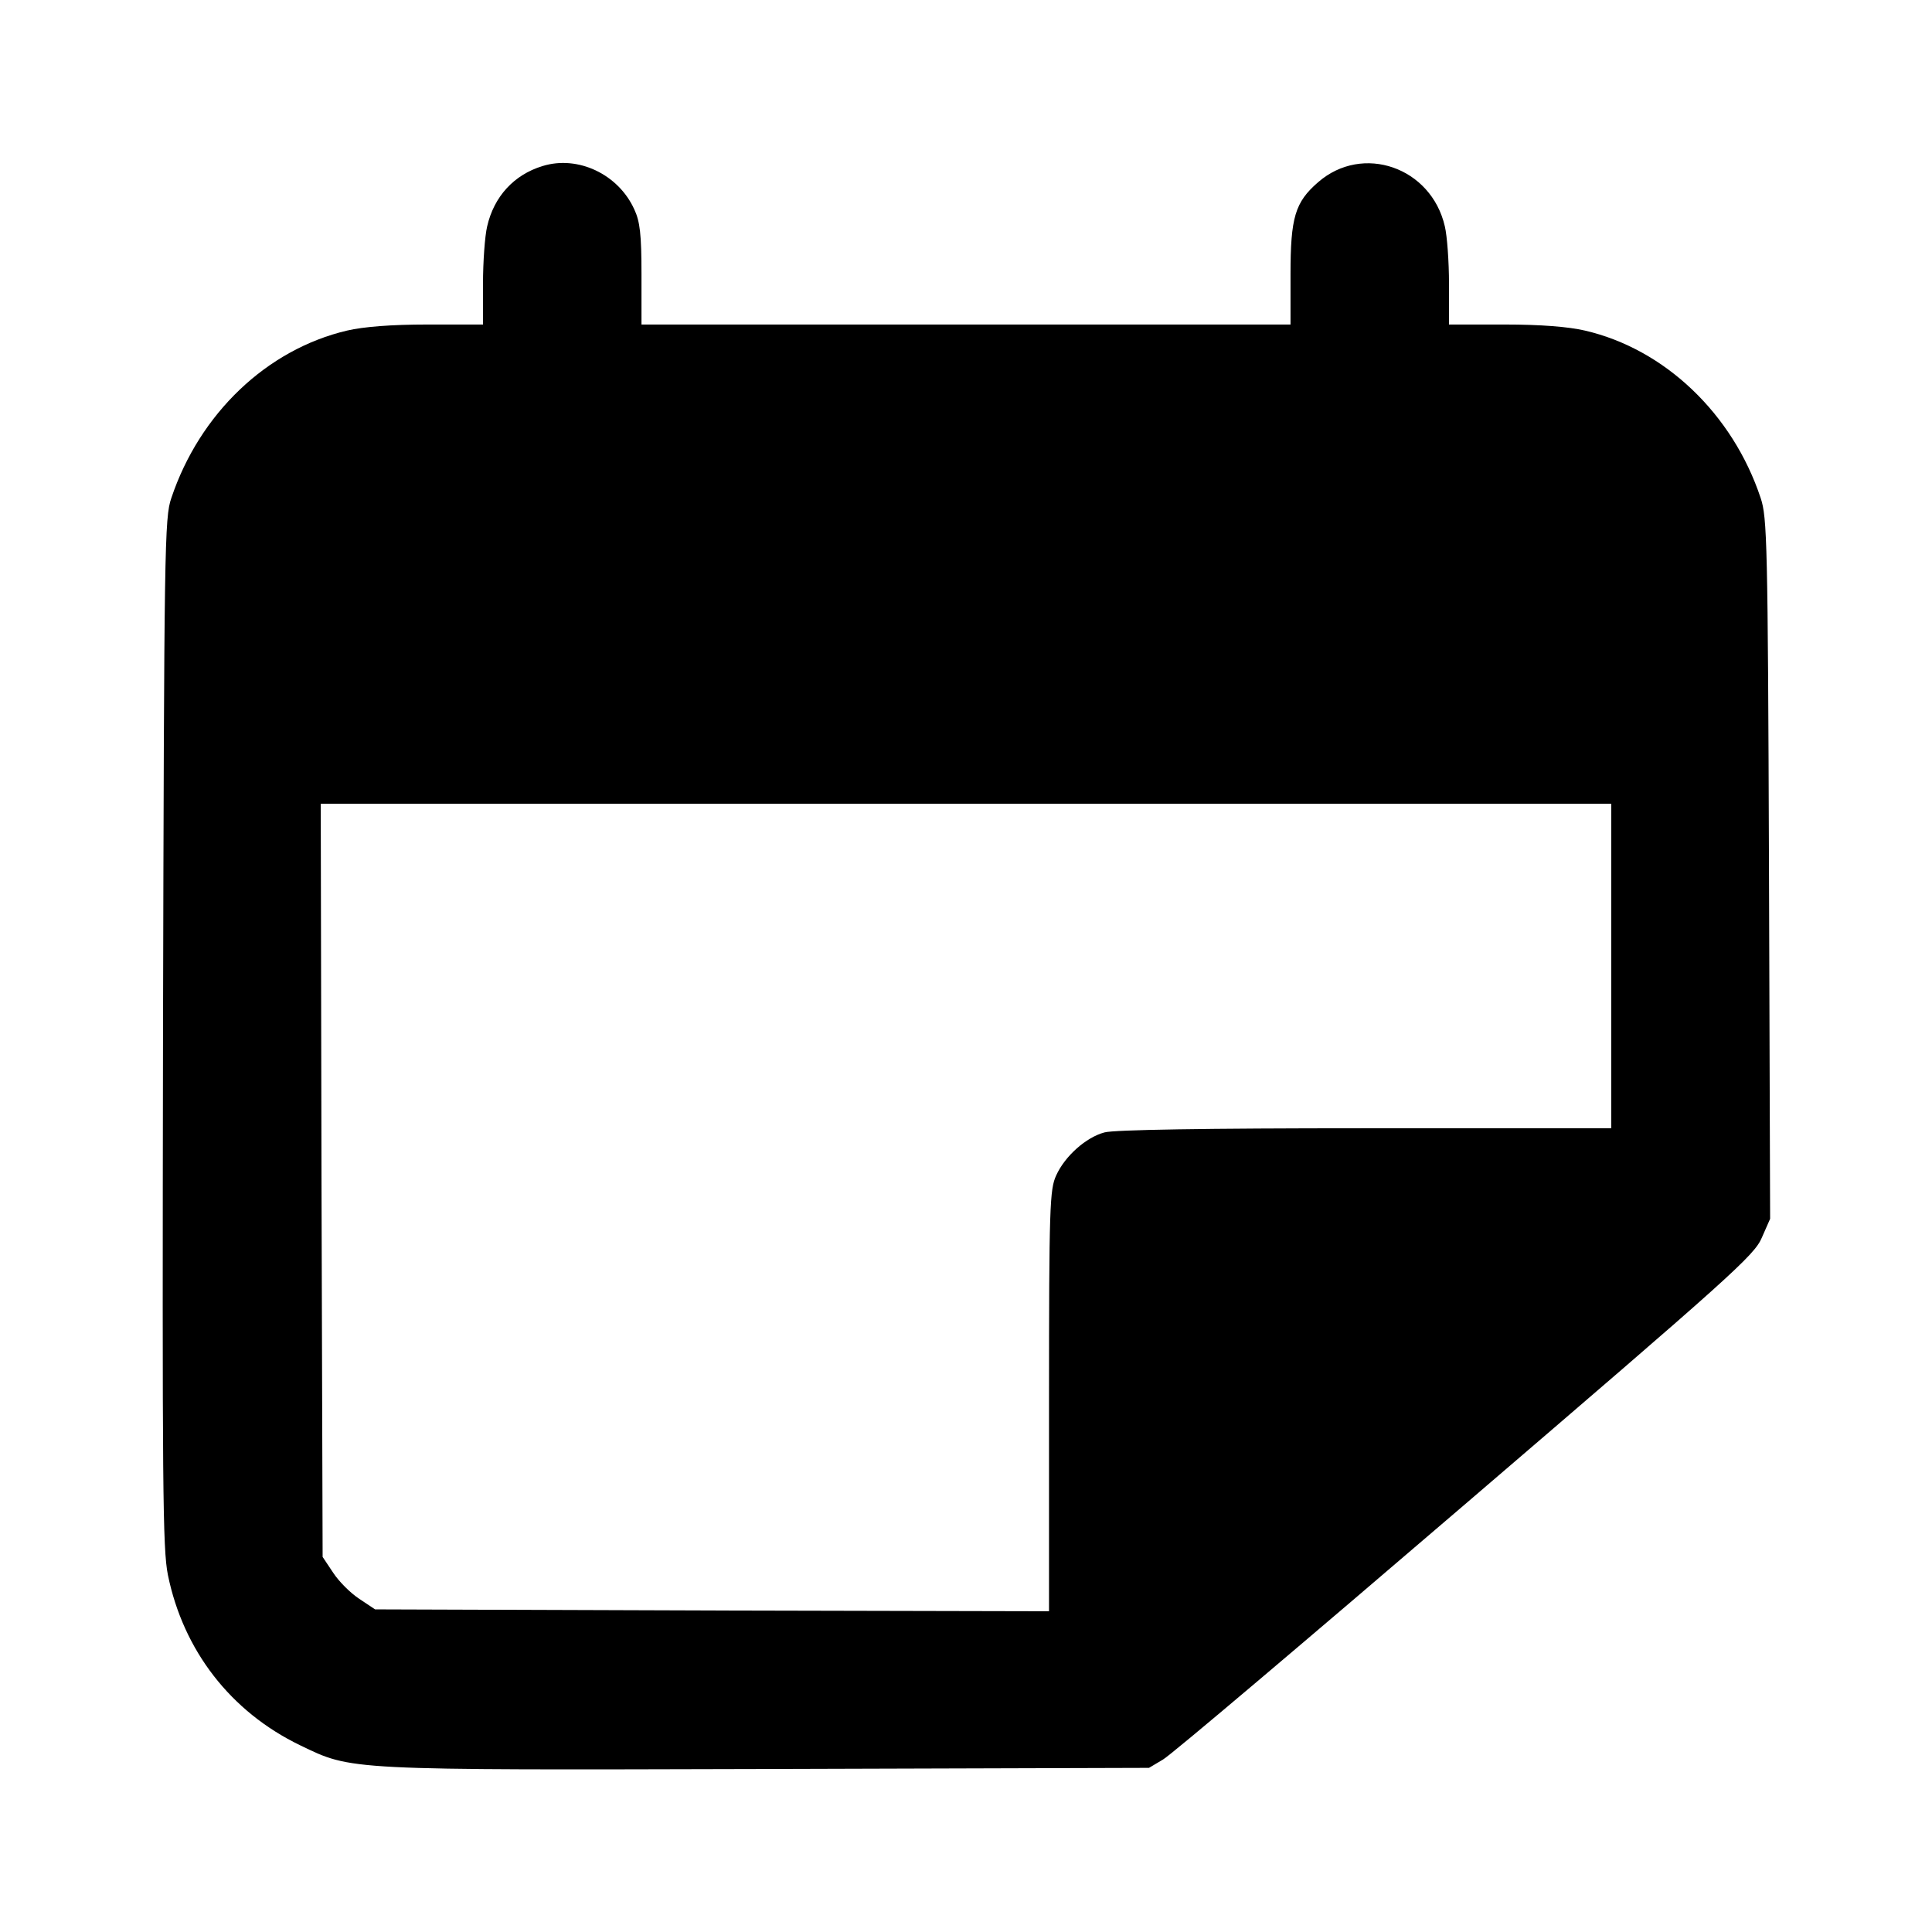
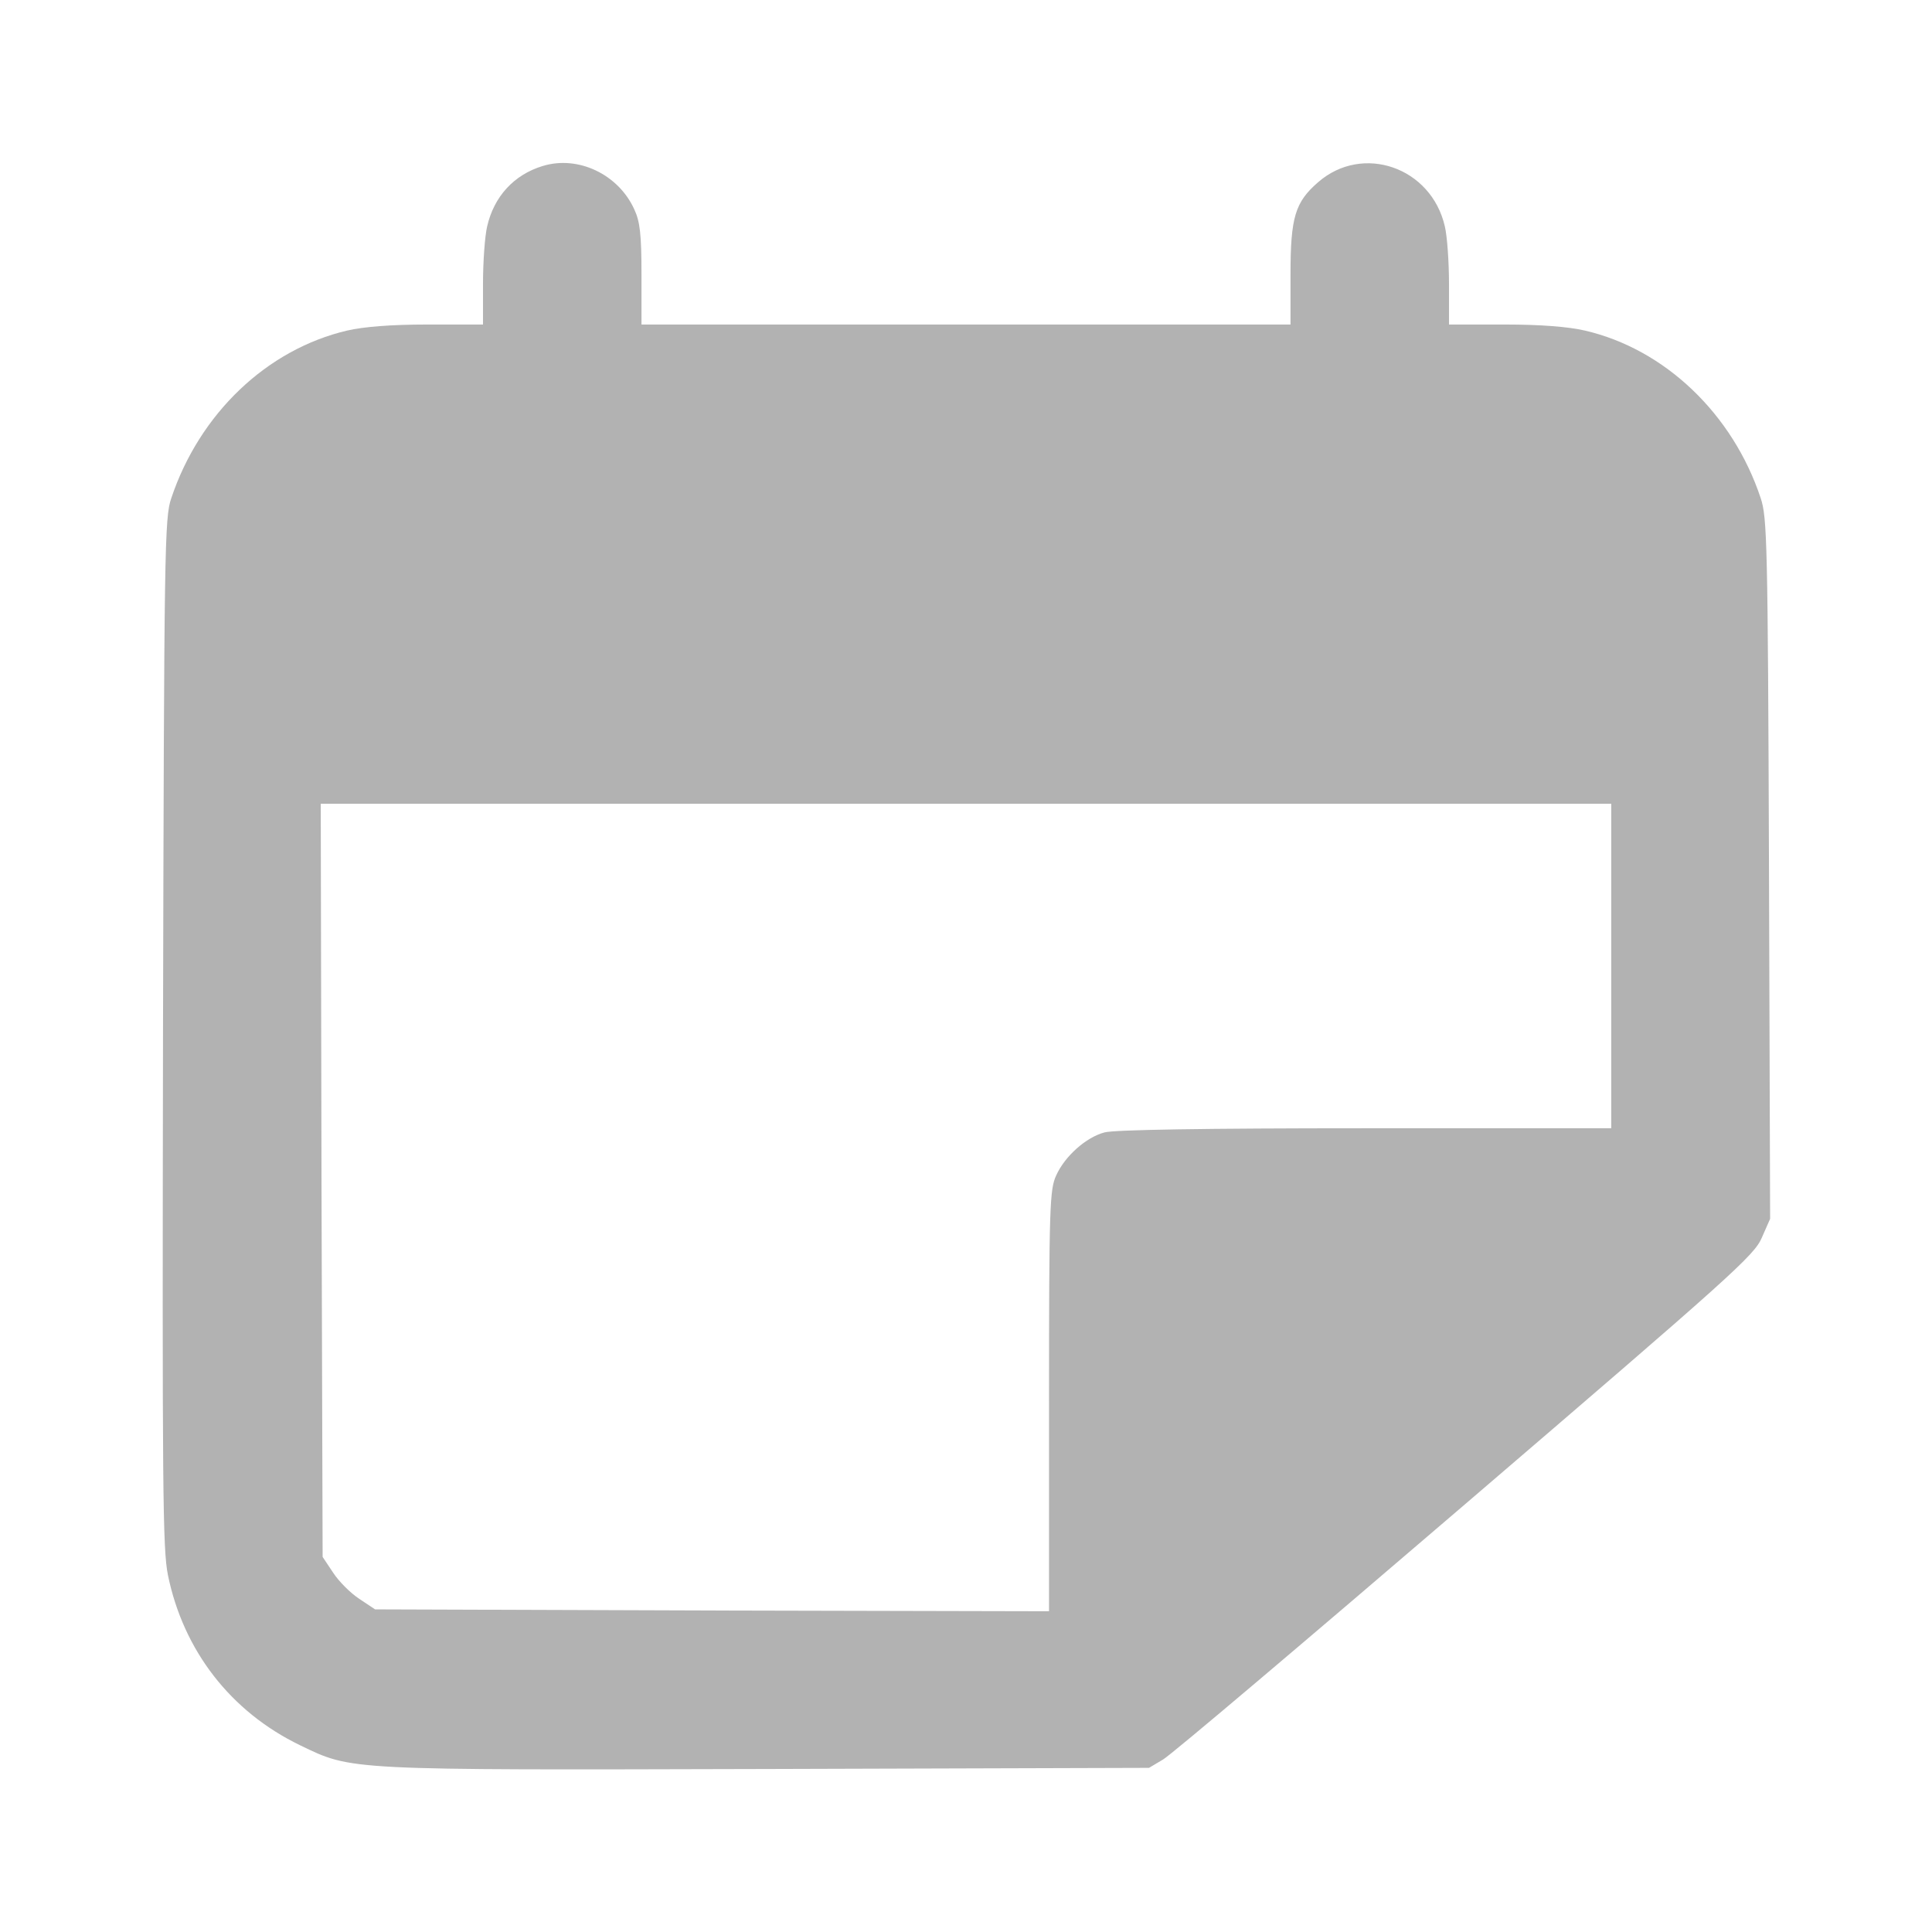
<svg xmlns="http://www.w3.org/2000/svg" version="1.0" width="512pt" height="512pt" viewBox="0 0 512 512" preserveAspectRatio="xMidYMid meet">
-   <g transform="translate(0,512) scale(0.1,-0.1)" fill="#000000" stroke="none">
+   <g transform="translate(0,512) scale(0.1,-0.1)" fill="#b2b2b2" stroke="none">
    <path d="M1438 4680 c-76 -23 -129 -81 -147 -160 -6 -25 -11 -93 -11 -152 l0 -108 -147 0 c-97 0 -170 -6 -213 -16 -213 -50 -391 -220 -466 -444 -18 -52 -19 -125 -22 -1415 -2 -1213 -1 -1369 13 -1439 41 -200 166 -362 350 -451 139 -67 117 -66 1240 -63 l1010 3 37 22 c20 11 380 316 801 677 708 607 766 659 786 706 l22 50 -3 928 c-3 867 -5 931 -22 982 -74 223 -254 395 -466 444 -43 10 -116 16 -212 16 l-148 0 0 108 c0 59 -5 127 -11 152 -36 157 -218 220 -336 117 -61 -53 -73 -93 -73 -244 l0 -133 -860 0 -860 0 0 133 c0 106 -4 140 -19 172 -42 93 -149 144 -243 115z m2832 -2120 l0 -430 -652 0 c-425 0 -666 -4 -691 -11 -49 -13 -105 -63 -128 -114 -17 -37 -19 -80 -19 -598 l0 -557 -893 2 -893 3 -42 28 c-23 15 -54 46 -69 69 l-28 42 -3 998 -2 998 1710 0 1710 0 0 -430z" />
  </g>
</svg>
